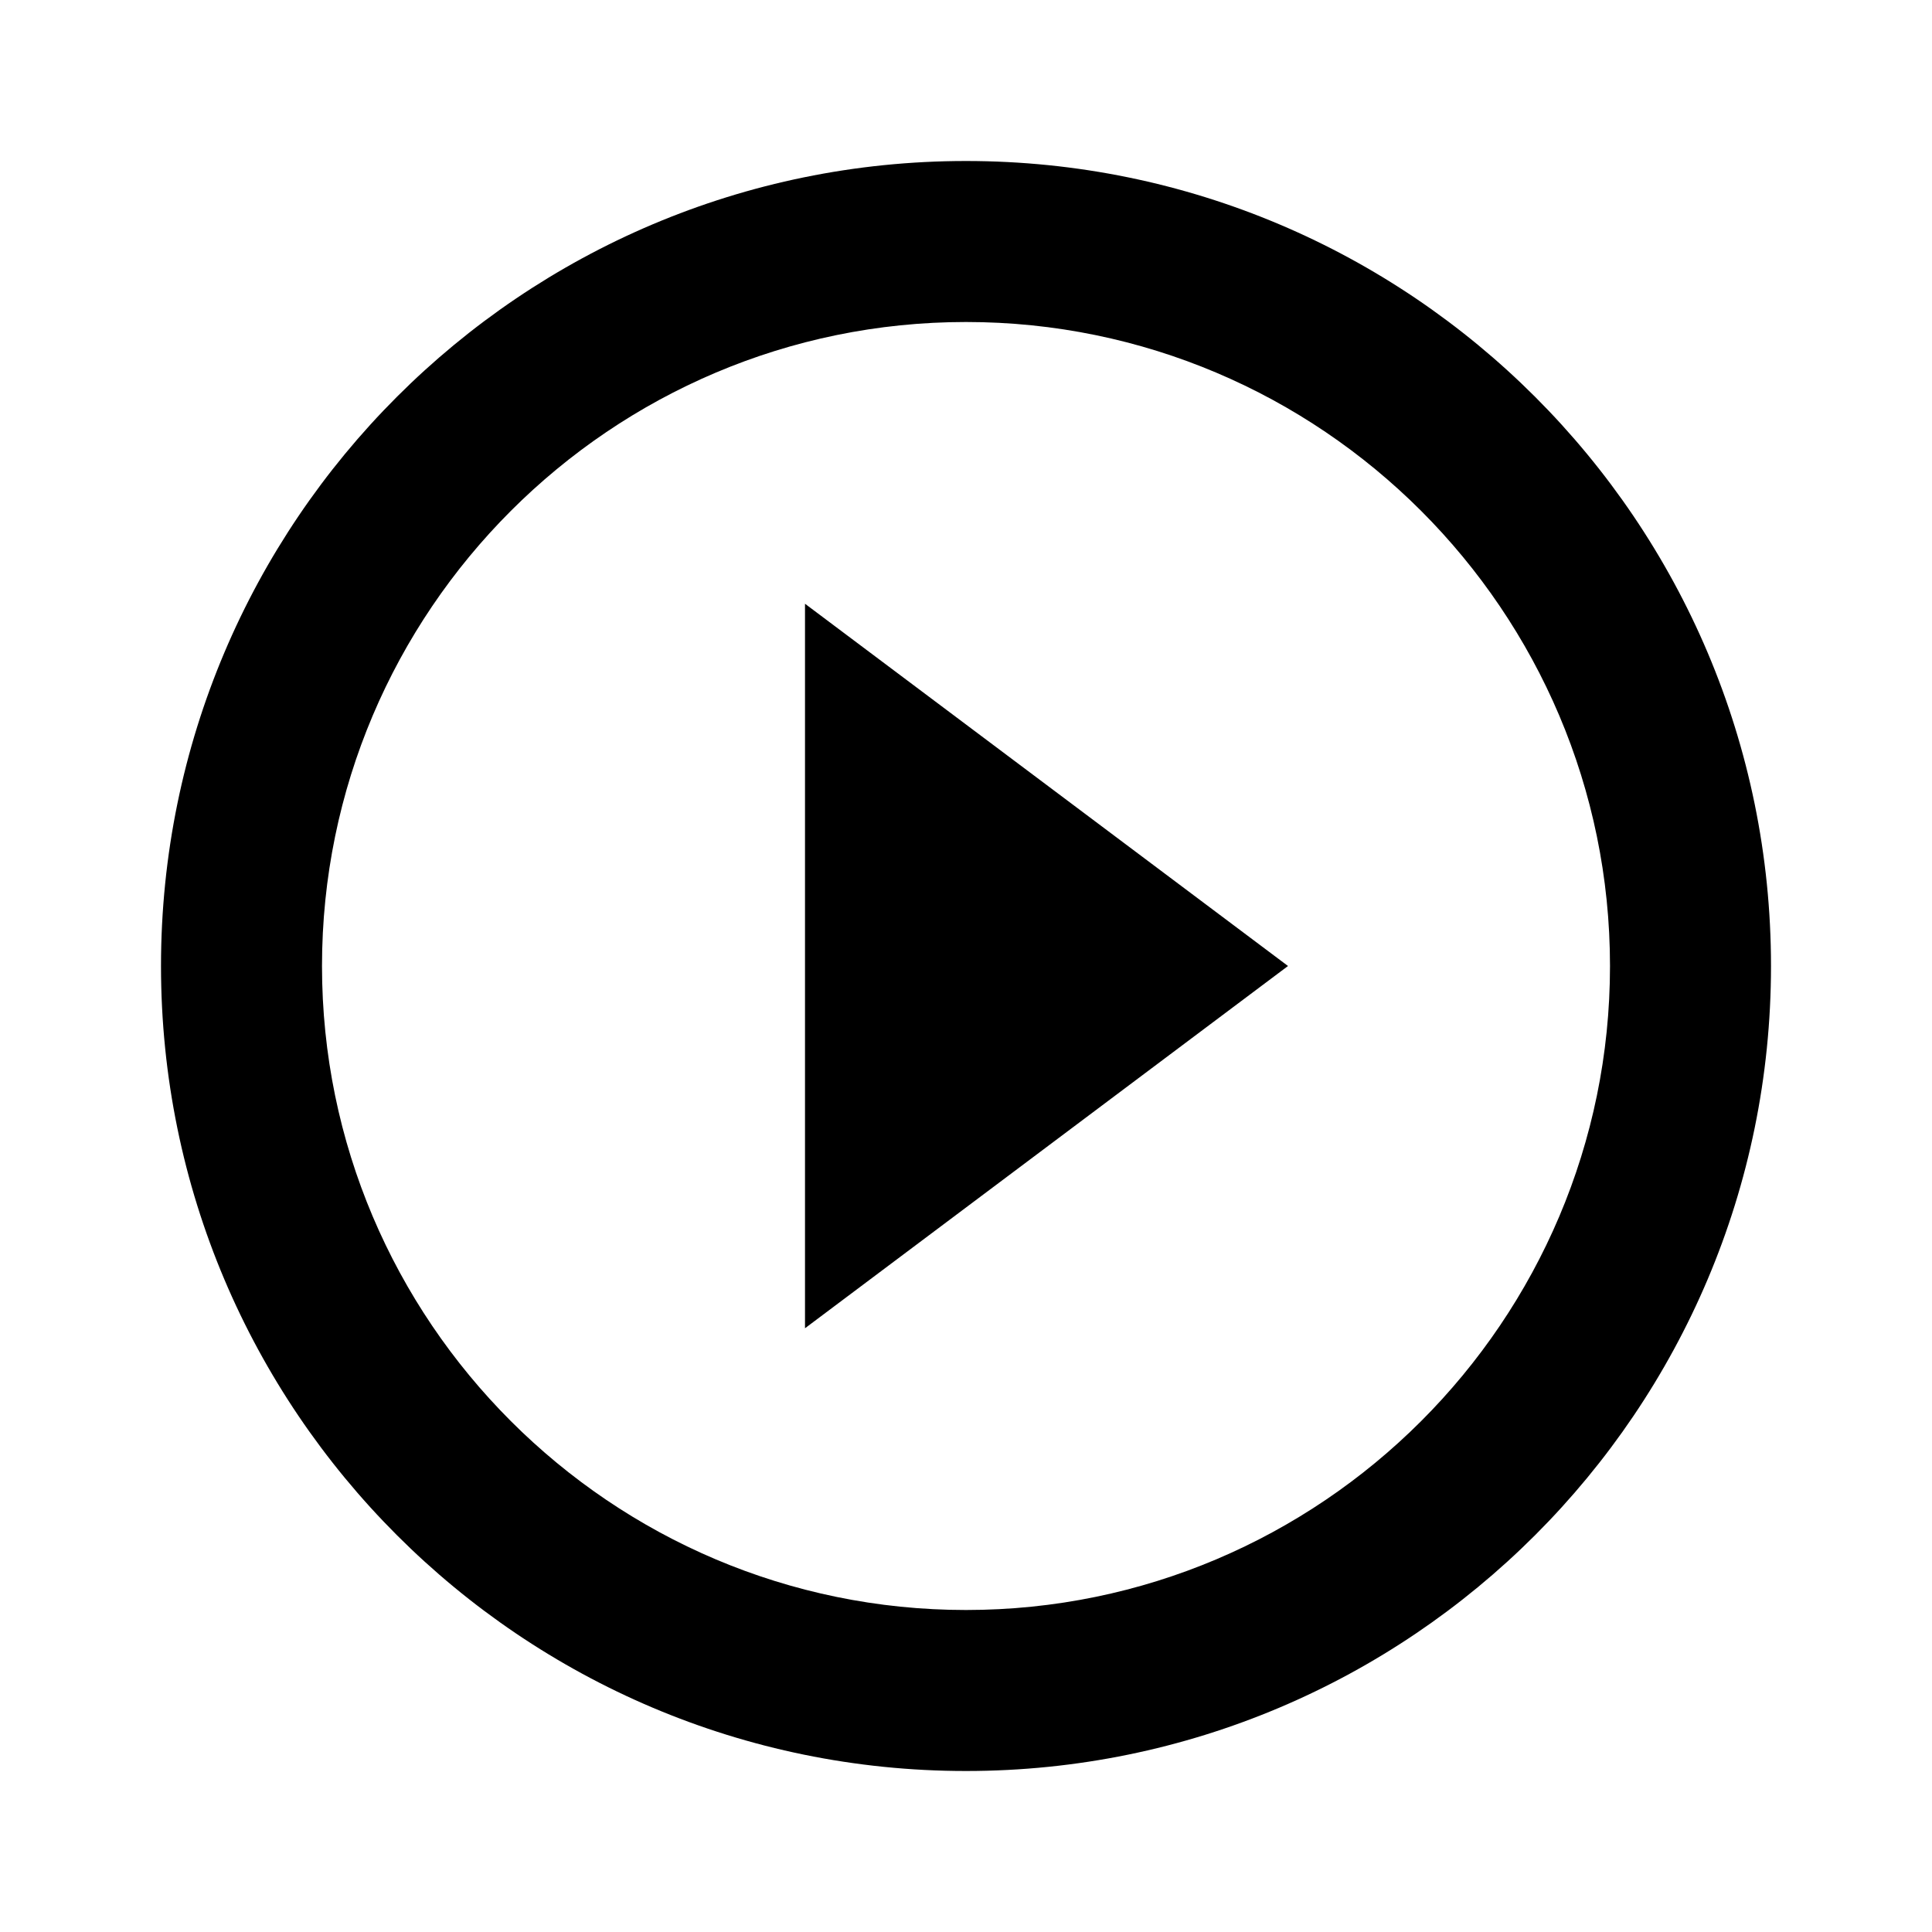
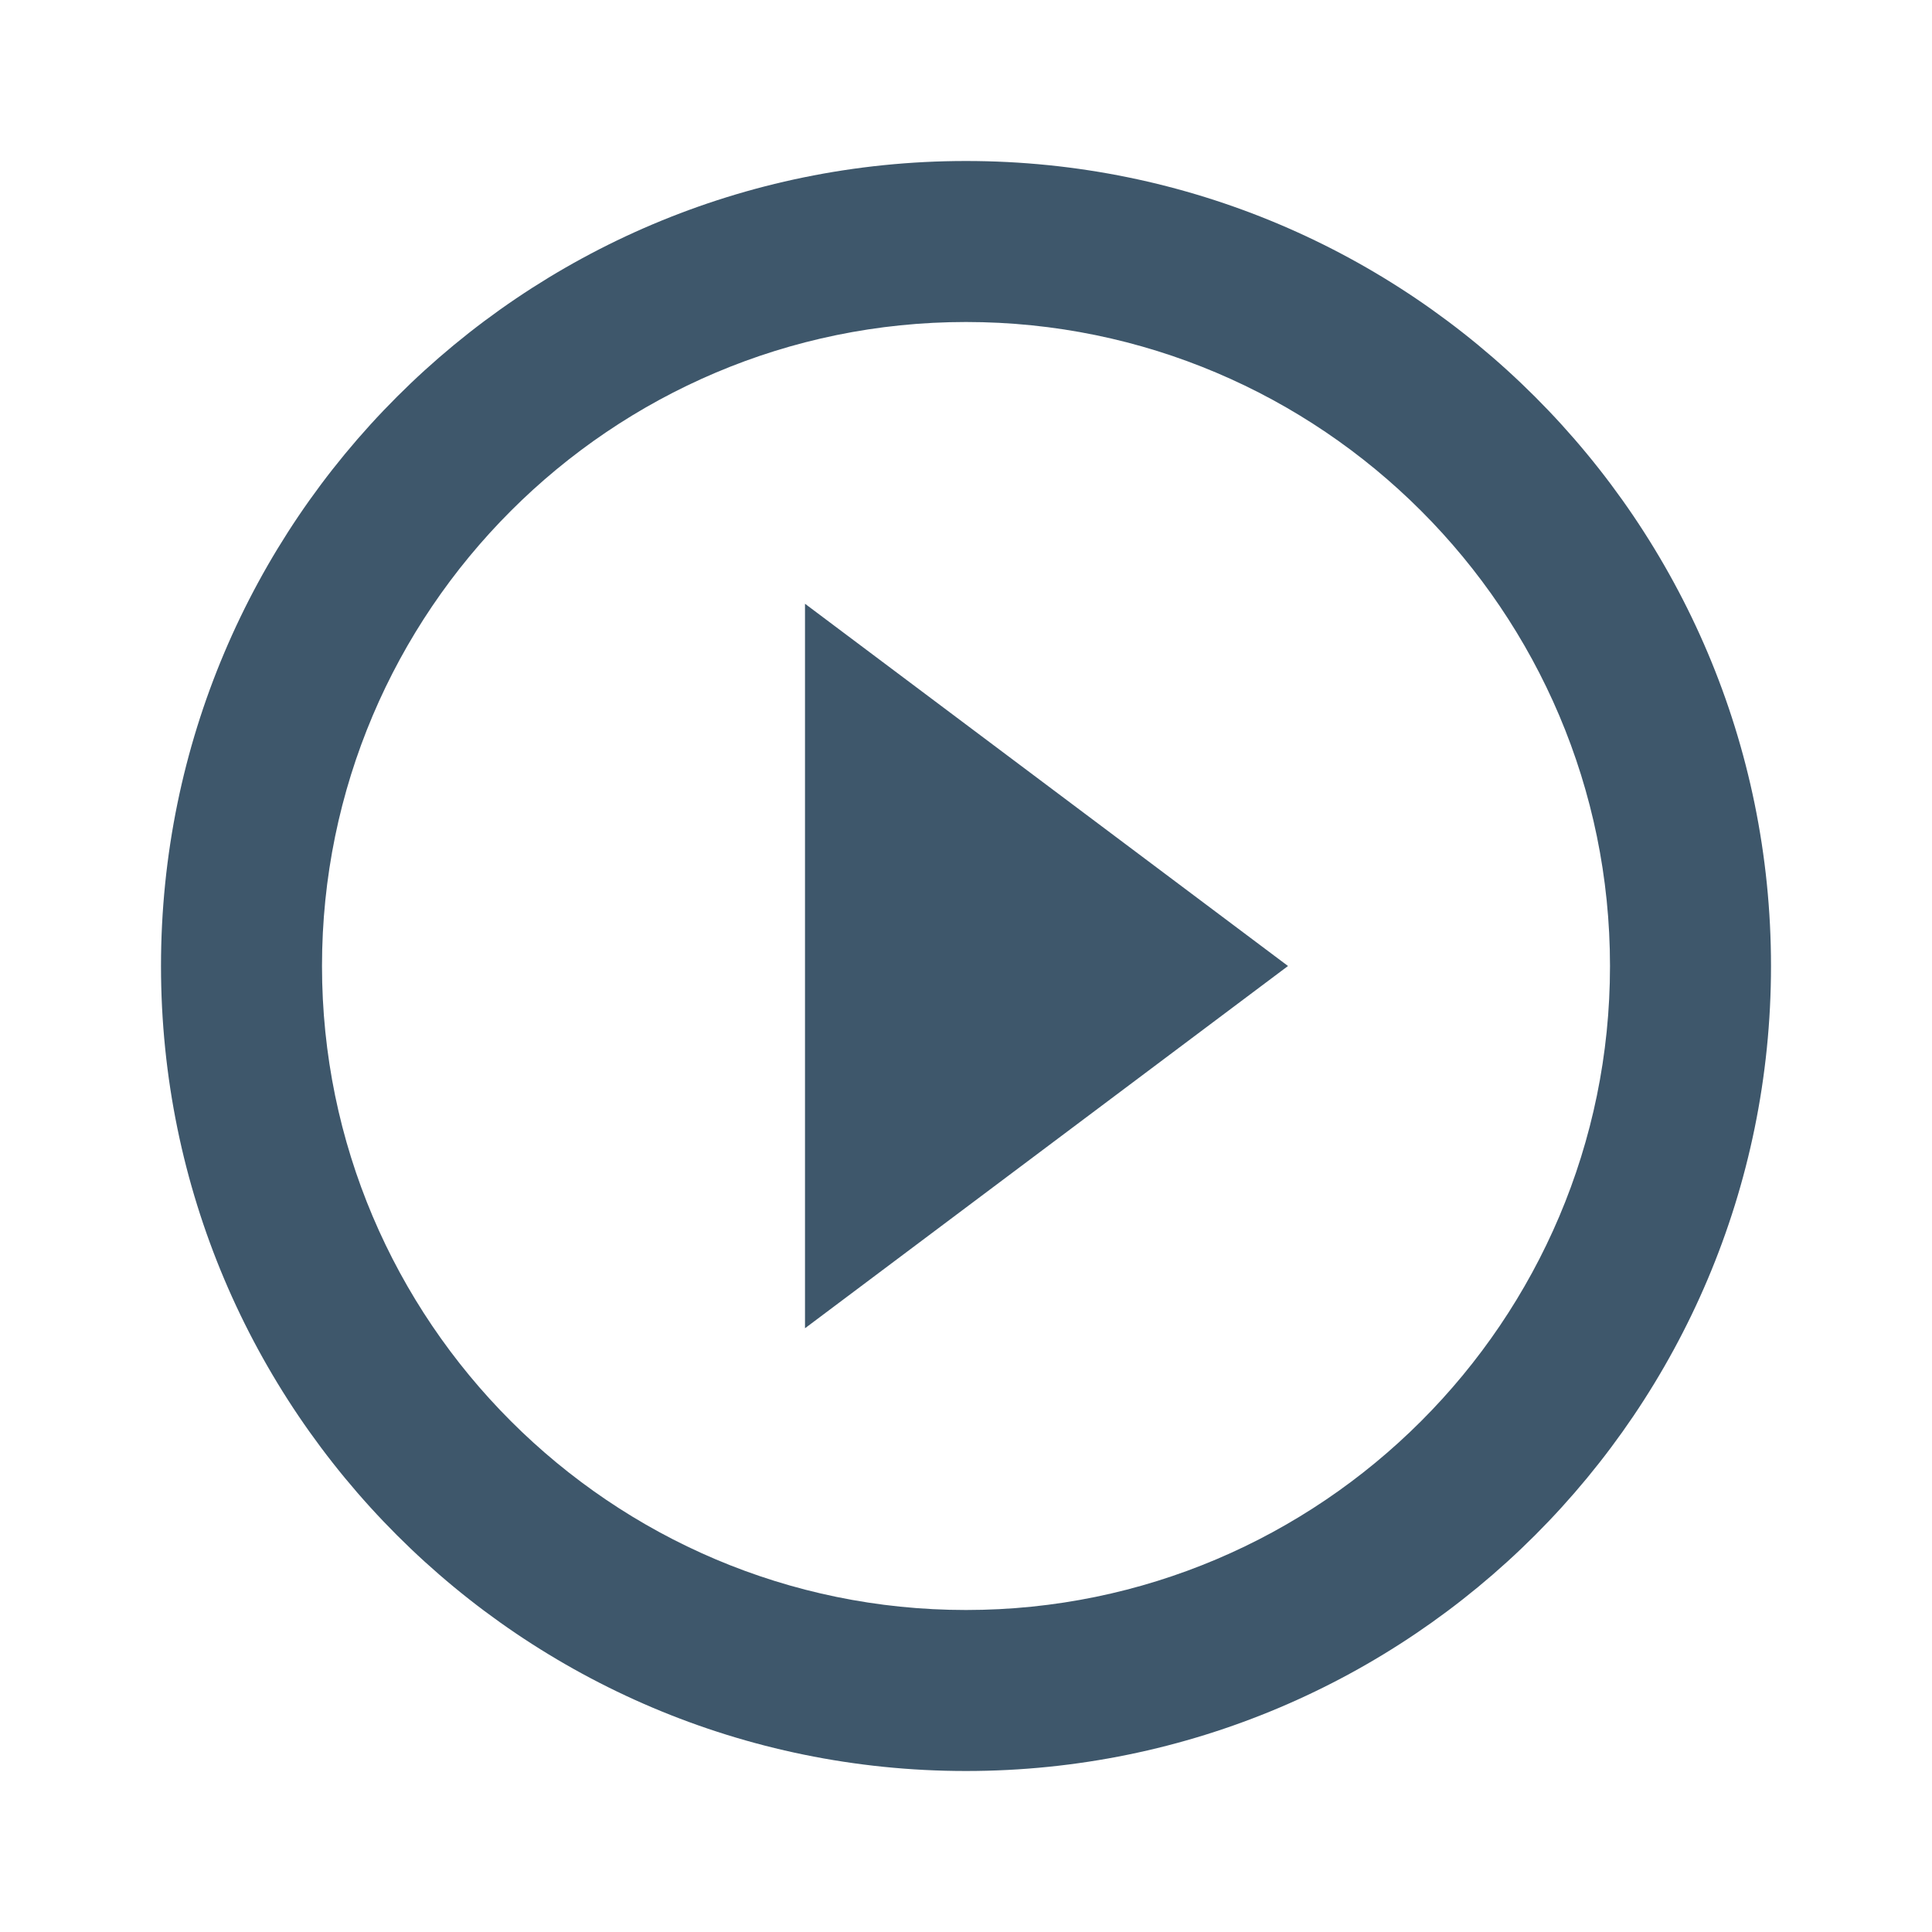
- <svg xmlns="http://www.w3.org/2000/svg" viewBox="0 0 24 24" fill="black" width="48px" height="48px">
+ <svg xmlns="http://www.w3.org/2000/svg" viewBox="0 0 24 24" fill="#3E576B" width="48px" height="48px">
  <path d="M0 0h24v24H0z" fill="none" />
  <path d="M10 16.5l6-4.5-6-4.5v9zM12 2C6.48 2 2 6.48 2 12s4.48 10 10 10 10-4.48 10-10S17.52 2 12 2zm0 18c-4.41 0-8-3.59-8-8s3.59-8 8-8 8 3.59 8 8-3.59 8-8 8z" />
</svg>
